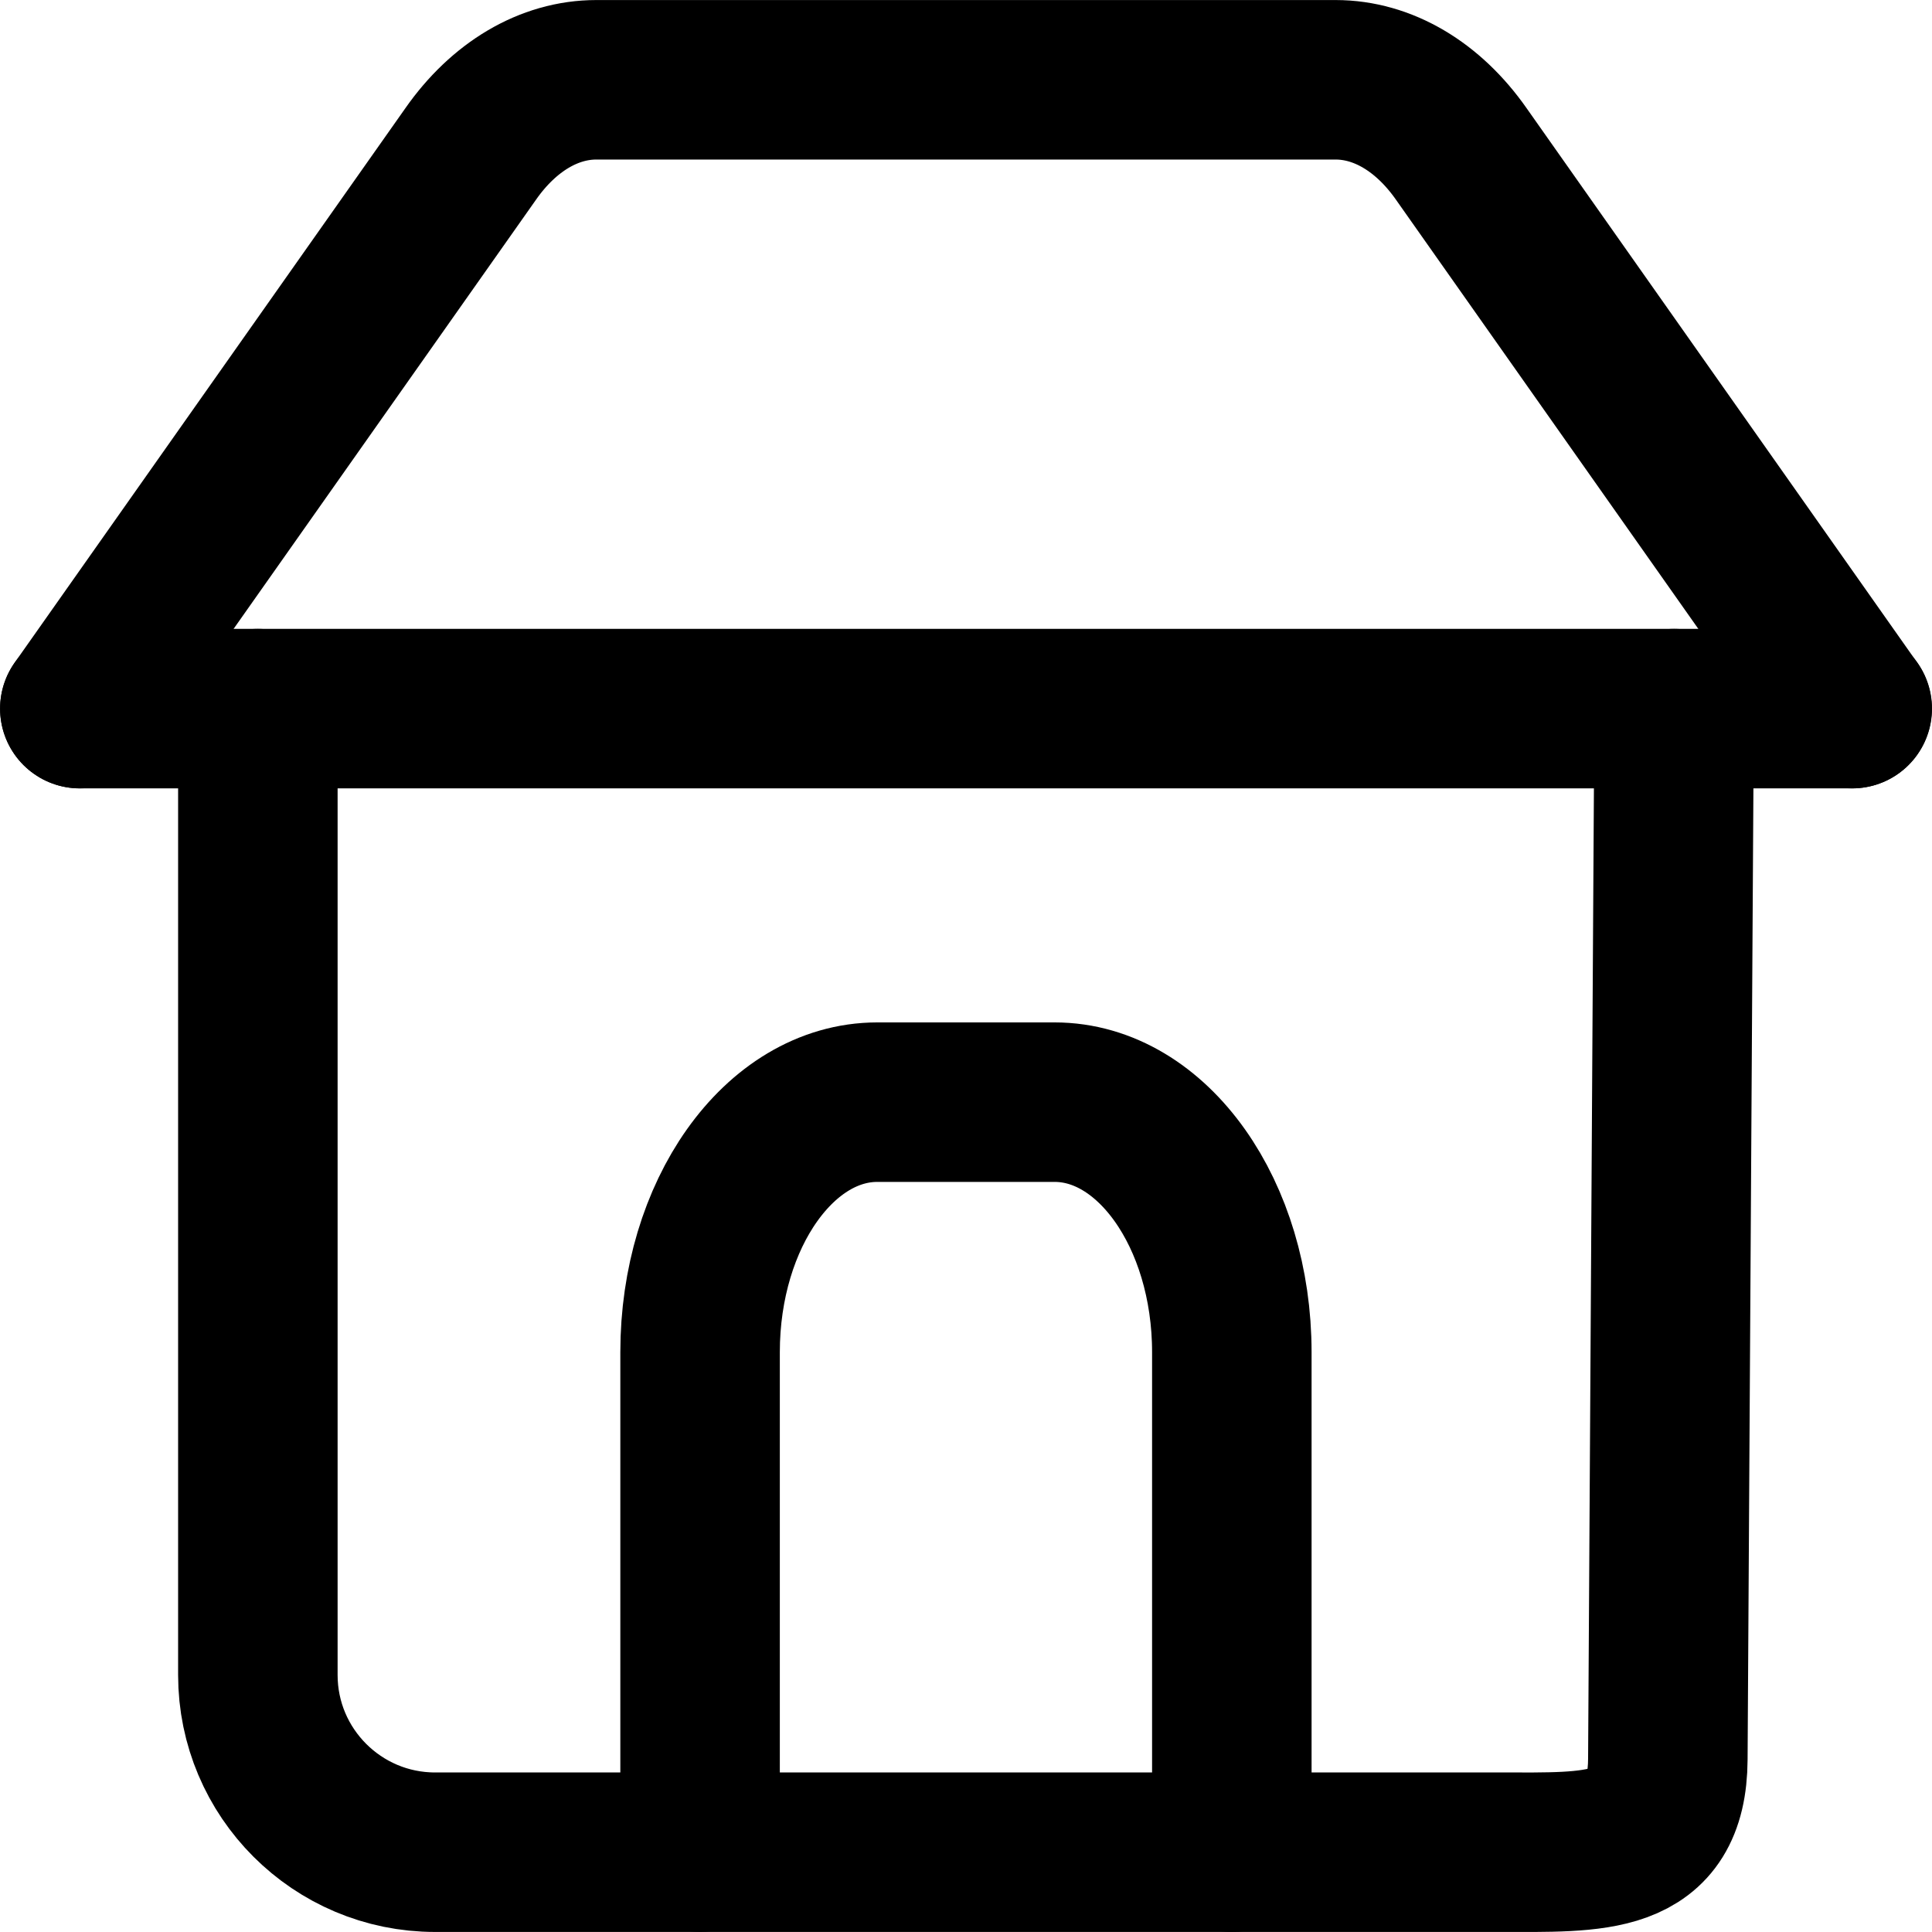
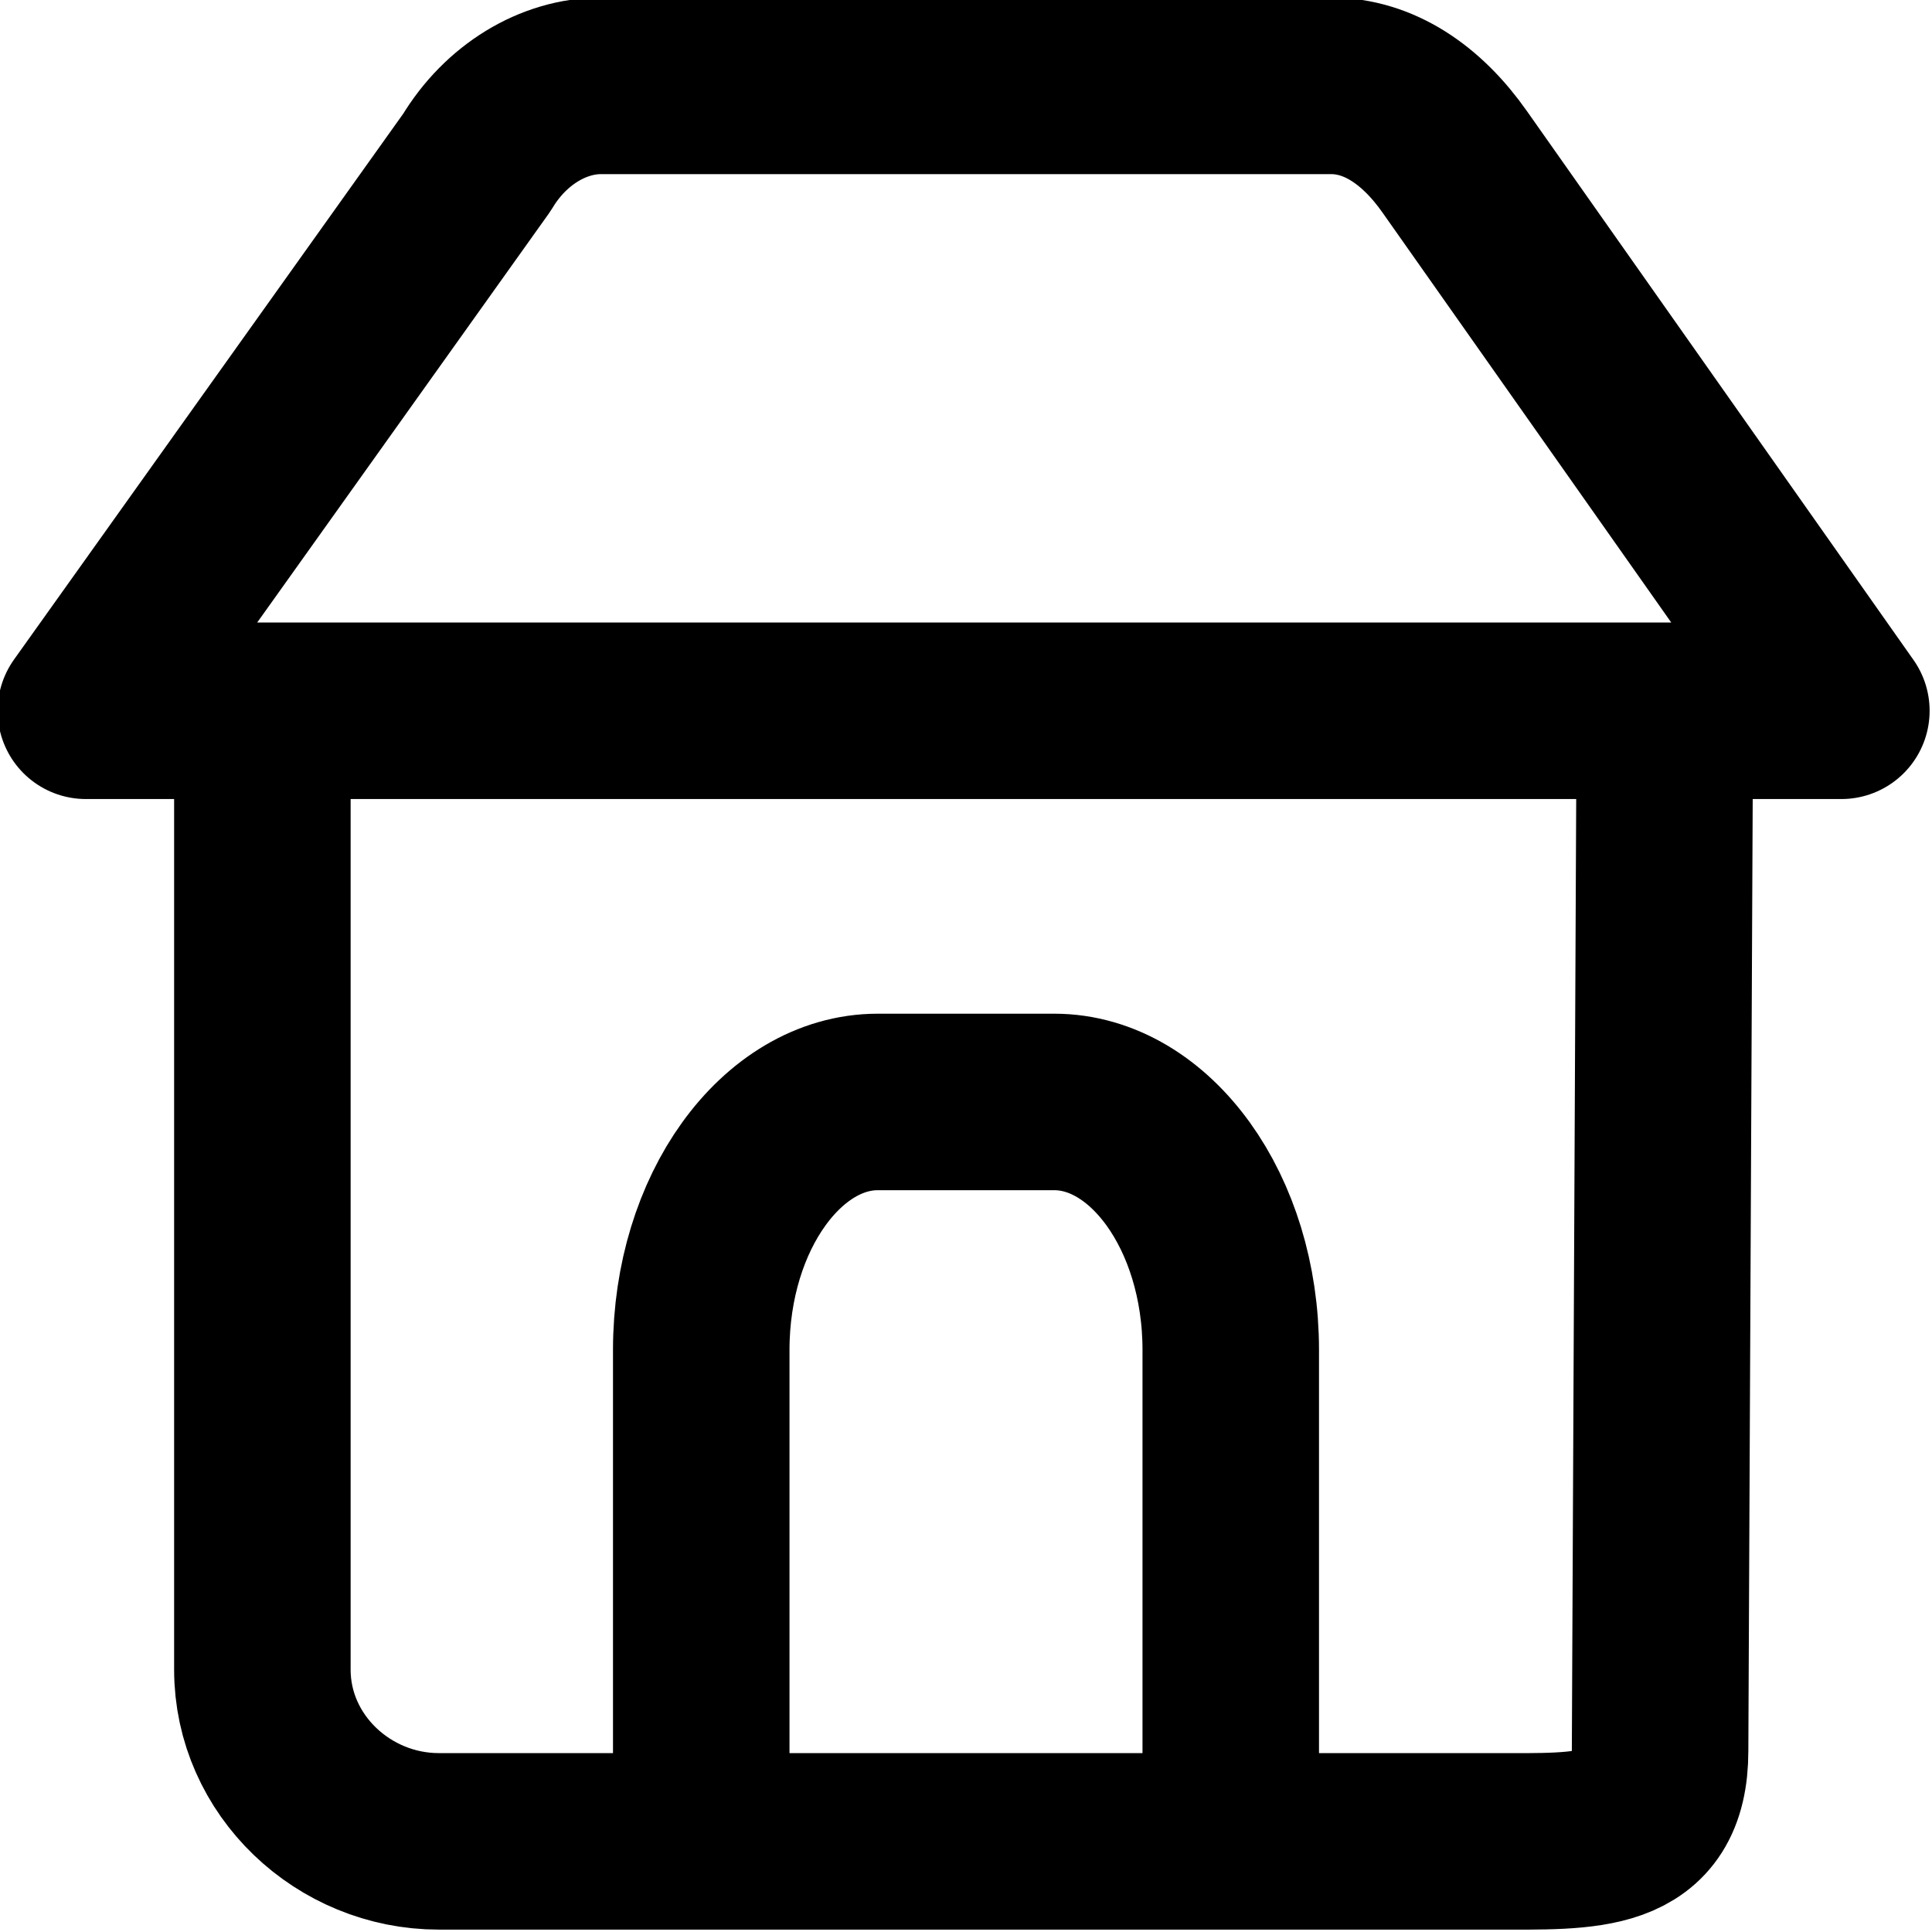
- <svg xmlns="http://www.w3.org/2000/svg" xml:space="preserve" width="0.227in" height="0.227in" version="1.1" style="shape-rendering:geometricPrecision; text-rendering:geometricPrecision; image-rendering:optimizeQuality; fill-rule:evenodd; clip-rule:evenodd" viewBox="0 0 202.4 202.41">
+ <svg xmlns="http://www.w3.org/2000/svg" xml:space="preserve" width="62px" height="62px" version="1.1" style="shape-rendering:geometricPrecision; text-rendering:geometricPrecision; image-rendering:optimizeQuality; fill-rule:evenodd; clip-rule:evenodd" viewBox="0 0 4.05 4.05">
  <defs>
    <style type="text/css">
   
-     .str0 {stroke:black;stroke-width:16.71;stroke-linecap:round;stroke-linejoin:round;stroke-miterlimit:2.613}
+     .str0 {stroke:black;stroke-width:0.37;stroke-linecap:round;stroke-linejoin:round;stroke-miterlimit:2.613}
    .fil0 {fill:none}
   
  </style>
  </defs>
  <g id="Layer_x0020_1">
-     <g id="_2303511649920">
-       <g>
-         <path class="fil0 str0" d="M27.01 74.24l0 101.24c0,10.25 8.32,18.57 18.57,18.57l111.41 0c10.25,0 17.68,0.51 17.74,-9.74l0.66 -110.07" />
-         <path class="fil0 str0" d="M129.05 194.05l0 -52.38c0,-14.46 -8.32,-26.2 -18.57,-26.2l-18.57 0c-10.25,-0 -18.57,11.73 -18.57,26.19l0 52.38" />
-       </g>
-       <path class="fil0 str0" d="M8.36 74.24l40.94 -58.1c3.48,-4.98 8.23,-7.78 13.17,-7.78 0,0 0.01,0 0.01,0l77.43 0c0,-0 0.01,-0 0.01,-0 4.94,0 9.69,2.8 13.17,7.77l40.94 58.11" />
-     </g>
-     <line class="fil0 str0" x1="8.36" y1="74.24" x2="194.05" y2="74.24" />
+     <path class="fil0 str0" d="M0.55 1.49l0 2.01c0,0.2 0.17,0.36 0.37,0.36l2.21 0c0.2,0 0.35,0.01 0.35,-0.19l0.01 -2.18m-0.91 2.37l0 -1.03c0,-0.29 -0.17,-0.52 -0.37,-0.52l-0.37 0c-0.2,0 -0.37,0.23 -0.37,0.52l0 1.03m-1.29 -2.37l0.82 -1.15c0.06,-0.1 0.16,-0.16 0.26,-0.16 0,0 0,0 0,0l1.53 0c0,0 0,0 0,0 0.1,0 0.19,0.06 0.26,0.16l0.81 1.15m-3.68 0l3.68 0" />
  </g>
</svg>
